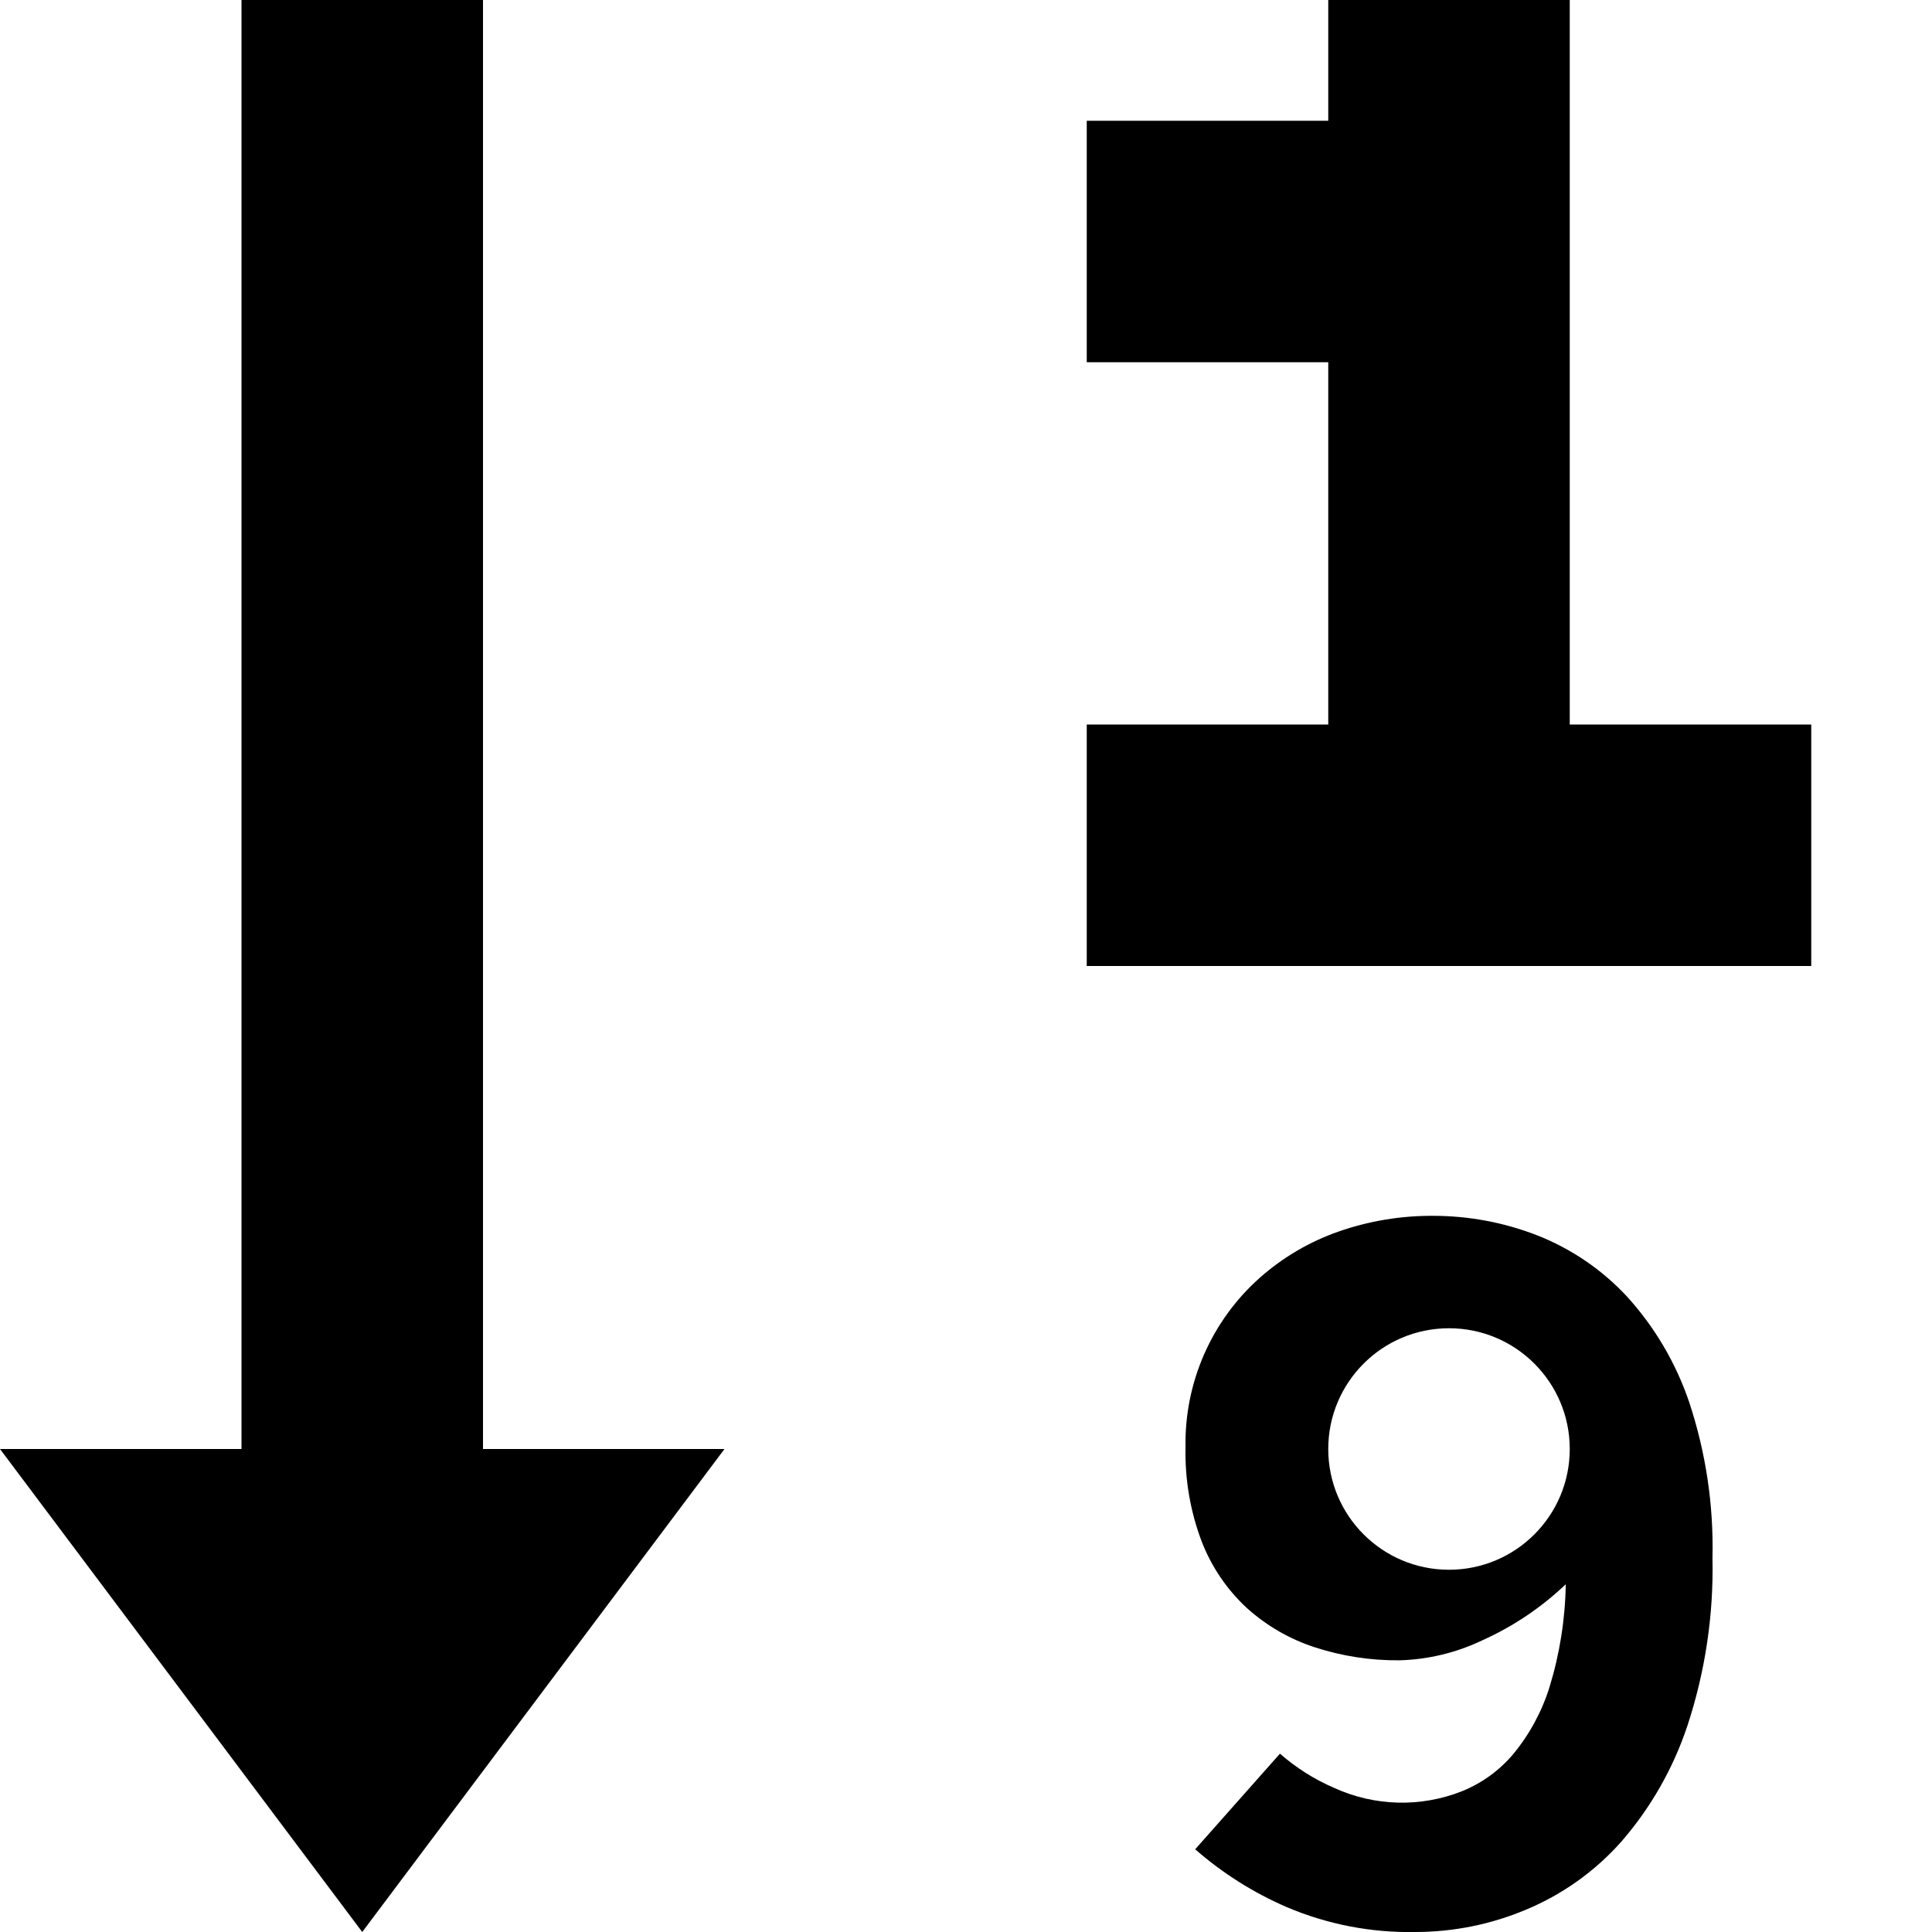
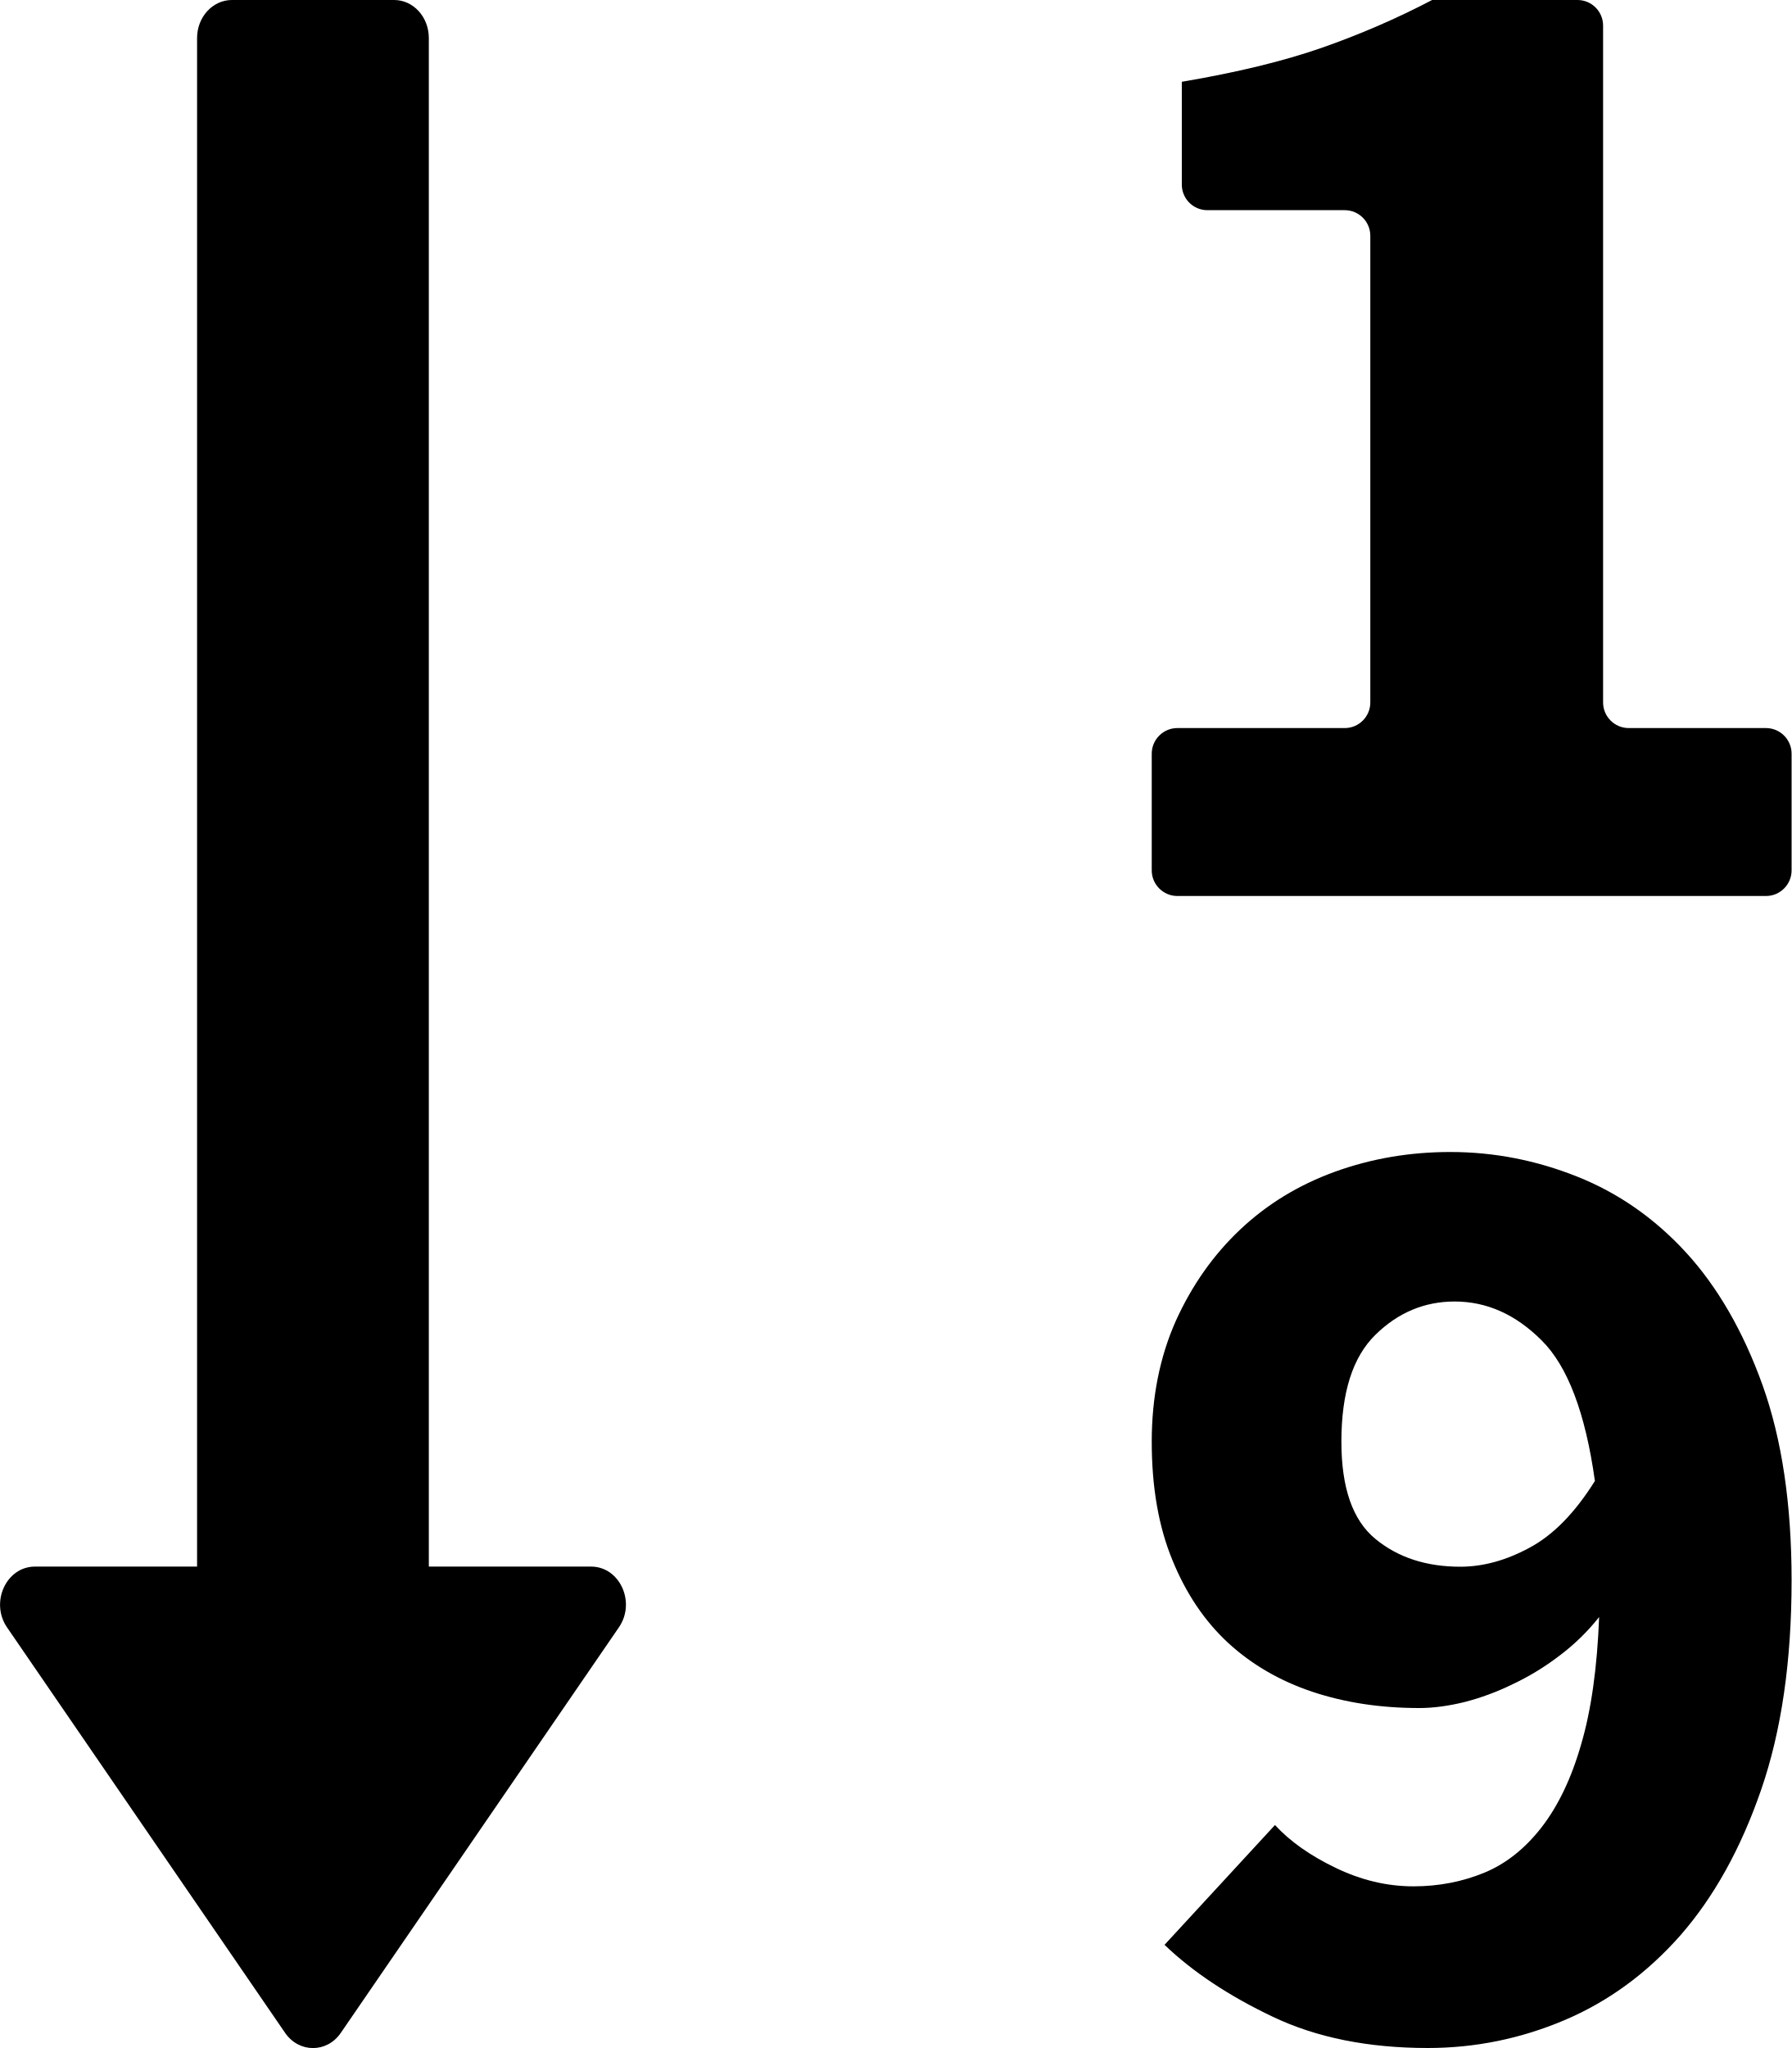
- <svg xmlns="http://www.w3.org/2000/svg" viewBox="0 0 16 16">
-   <path d="M3 16l-3-4h2V0h2v12h2zM13 0h-2v1H9v2h2v3H9v2h6V6h-2zm1.182 12.903a4.15 4.15 0 0 1-.207 1.387 2.82 2.82 0 0 1-.549.963 2.17 2.17 0 0 1-.788.562 2.365 2.365 0 0 1-.913.185 2.595 2.595 0 0 1-1.071-.207 2.902 2.902 0 0 1-.756-.478l.702-.792a1.7 1.7 0 0 0 .45.284 1.35 1.35 0 0 0 1.058.027 1.09 1.09 0 0 0 .423-.306 1.642 1.642 0 0 0 .302-.558 3.072 3.072 0 0 0 .134-.85 2.463 2.463 0 0 1-.688.463 1.701 1.701 0 0 1-.689.167 2.204 2.204 0 0 1-.702-.108 1.563 1.563 0 0 1-.562-.325 1.479 1.479 0 0 1-.373-.548 2.077 2.077 0 0 1-.135-.784 1.833 1.833 0 0 1 .615-1.403 1.957 1.957 0 0 1 .653-.383 2.332 2.332 0 0 1 .783-.13 2.376 2.376 0 0 1 .86.161 2.031 2.031 0 0 1 .742.504 2.487 2.487 0 0 1 .518.878 3.812 3.812 0 0 1 .193 1.291zM13 12a1 1 0 1 0-1 1 1 1 0 0 0 1-1z" />
+ <svg xmlns="http://www.w3.org/2000/svg" viewBox="0 0 14 16">
+   <g>
+     <path d="M12.953,12.091 C12.769,12.191 12.588,12.24 12.411,12.24 C12.146,12.24 11.924,12.168 11.748,12.023 C11.57,11.877 11.482,11.624 11.482,11.263 C11.482,10.88 11.57,10.602 11.748,10.428 C11.924,10.255 12.131,10.168 12.367,10.168 C12.618,10.168 12.844,10.269 13.047,10.472 C13.25,10.673 13.389,11.039 13.463,11.57 C13.307,11.819 13.138,11.992 12.953,12.091 M13.324,9.192 C13.003,9.064 12.673,9 12.334,9 C12.016,9 11.717,9.051 11.432,9.154 C11.148,9.257 10.902,9.407 10.691,9.606 C10.481,9.804 10.313,10.043 10.187,10.322 C10.063,10.602 10,10.916 10,11.263 C10,11.617 10.053,11.925 10.161,12.187 C10.267,12.448 10.413,12.665 10.597,12.835 C10.781,13.004 11.001,13.132 11.255,13.217 C11.51,13.302 11.788,13.344 12.09,13.344 C12.201,13.344 12.319,13.328 12.445,13.297 C12.569,13.265 12.696,13.219 12.82,13.158 C12.946,13.099 13.068,13.025 13.185,12.936 C13.303,12.847 13.407,12.746 13.496,12.633 C13.481,13.029 13.434,13.361 13.356,13.626 C13.28,13.892 13.176,14.108 13.047,14.275 C12.918,14.441 12.769,14.56 12.6,14.63 C12.43,14.7 12.245,14.737 12.046,14.737 C11.839,14.737 11.637,14.689 11.438,14.593 C11.238,14.497 11.081,14.386 10.963,14.258 L10.1,15.194 C10.32,15.405 10.603,15.593 10.946,15.756 C11.288,15.919 11.693,16 12.157,16 C12.526,16 12.881,15.928 13.224,15.783 C13.567,15.638 13.87,15.416 14.132,15.119 C14.393,14.82 14.603,14.443 14.762,13.983 C14.921,13.522 15,12.977 15,12.346 C15,11.751 14.924,11.243 14.773,10.821 C14.622,10.401 14.422,10.055 14.176,9.786 C13.929,9.517 13.644,9.319 13.324,9.192 Z M5.619,12.239 C5.843,12.239 5.971,12.518 5.836,12.714 L3.663,15.882 C3.555,16.04 3.337,16.04 3.228,15.882 L1.055,12.714 C0.921,12.518 1.049,12.239 1.273,12.239 L2.54,12.239 L2.54,0.297 C2.54,0.133 2.662,0 2.812,0 L4.08,0 C4.23,0 4.351,0.133 4.351,0.297 L4.351,12.239 L5.619,12.239 Z M13.527,5.488 C13.527,5.598 13.617,5.688 13.727,5.688 L14.8,5.688 C14.91,5.688 15,5.778 15,5.888 L15,6.8 C15,6.91 14.91,7 14.8,7 L10.2,7 C10.09,7 10,6.91 10,6.8 L10,5.888 C10,5.778 10.09,5.688 10.2,5.688 L11.508,5.688 C11.619,5.688 11.708,5.598 11.708,5.488 L11.708,1.842 C11.708,1.732 11.619,1.642 11.508,1.642 L10.435,1.642 C10.324,1.642 10.235,1.552 10.235,1.442 L10.235,0.639 C10.665,0.566 11.028,0.478 11.324,0.375 C11.622,0.271 11.91,0.147 12.191,0 L13.327,1.66533454e-16 C13.438,1.46242841e-16 13.527,0.09 13.527,0.2 L13.527,5.488 Z" transform="translate(-1)" />
+   </g>
</svg>
